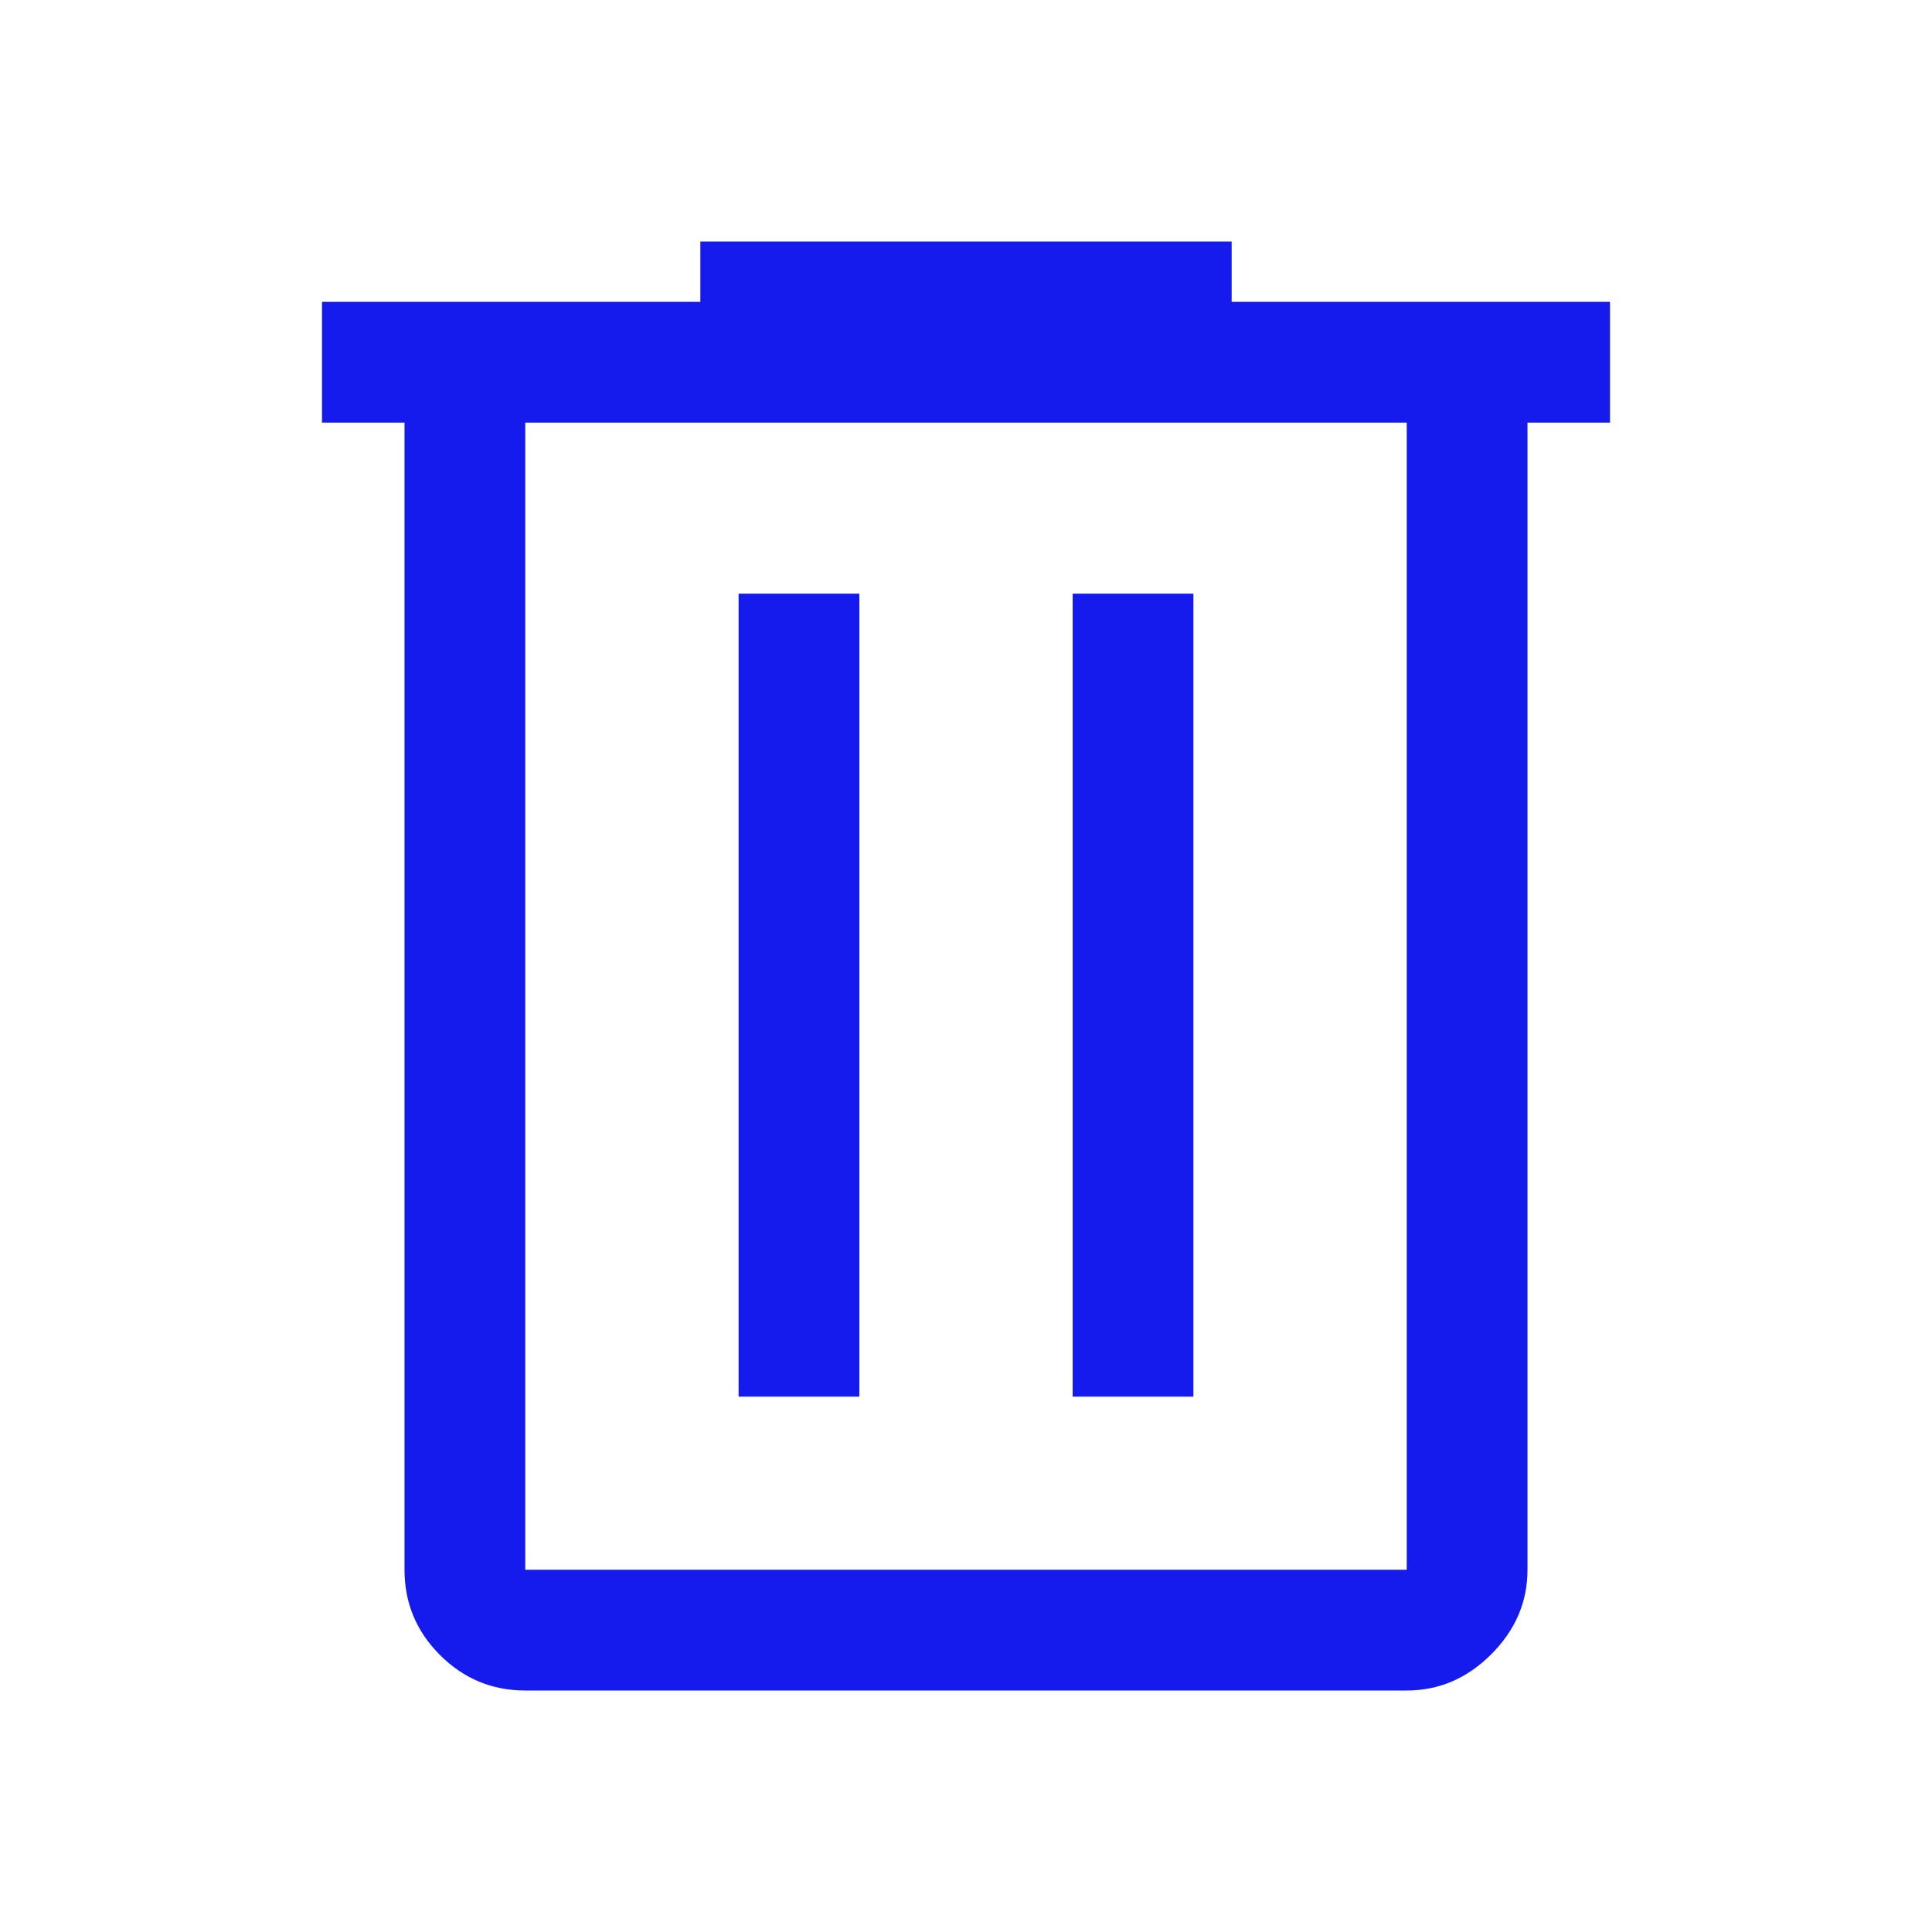
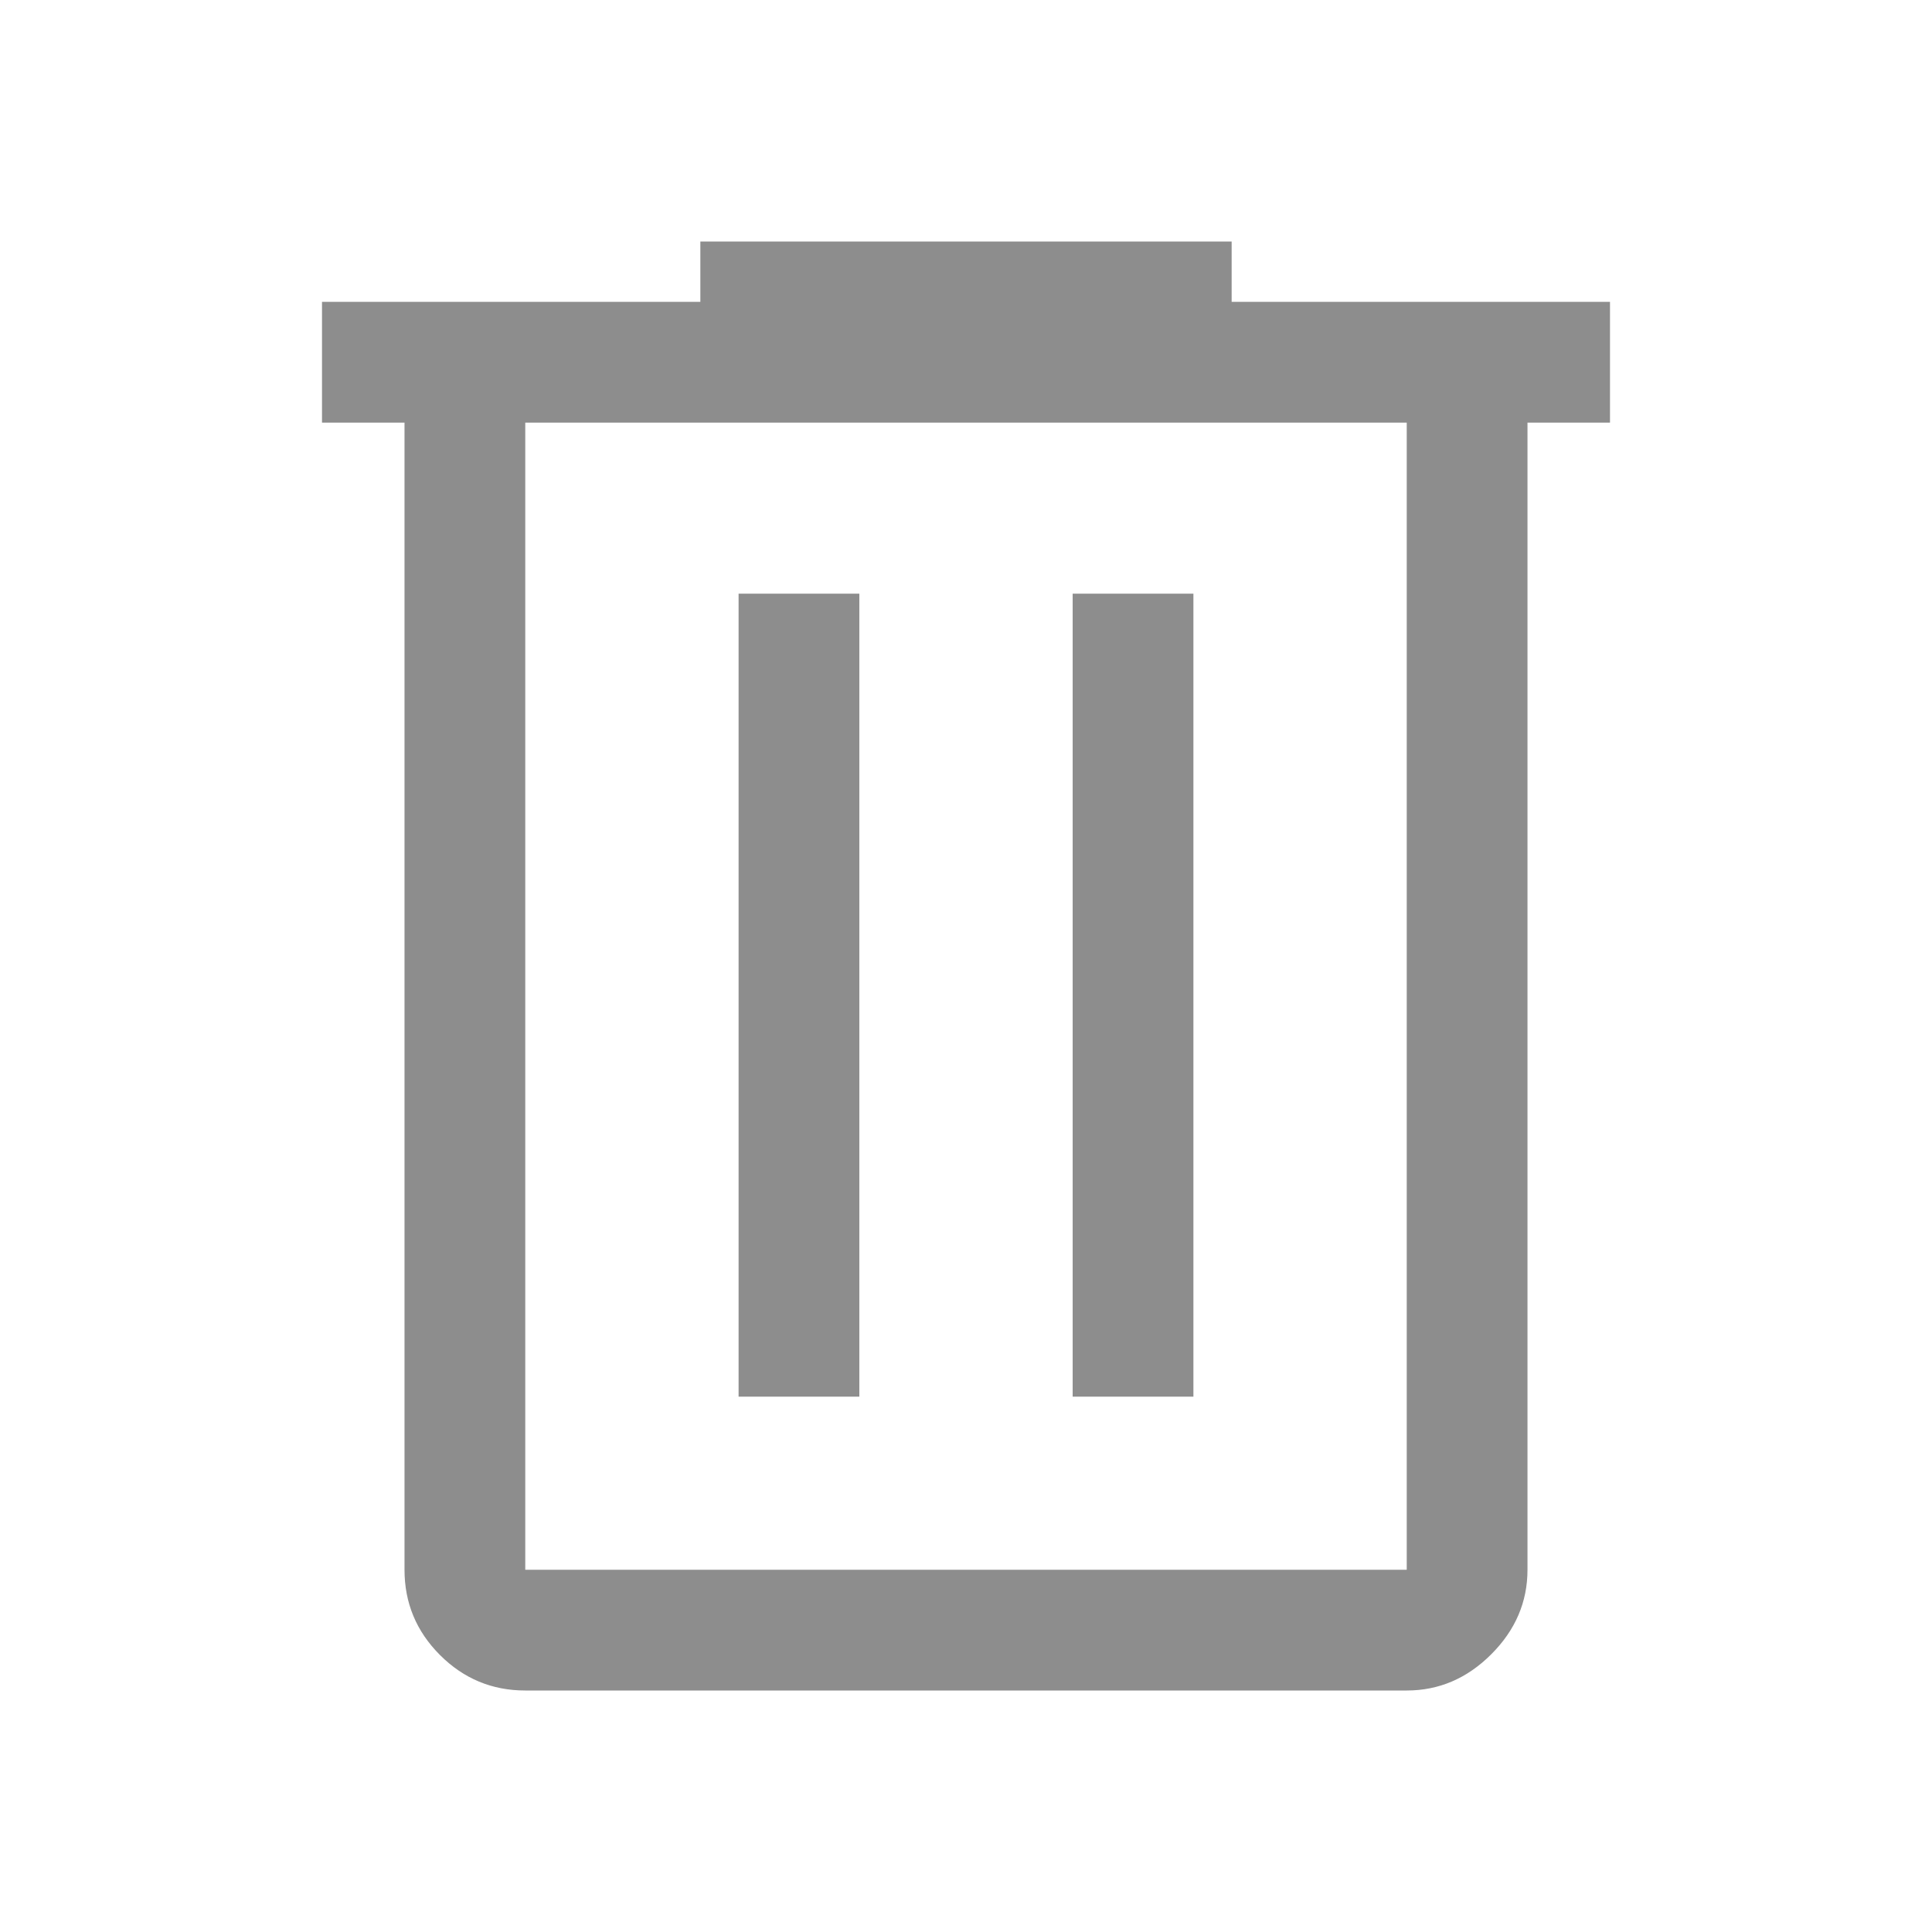
<svg xmlns="http://www.w3.org/2000/svg" height="48" viewBox="0 -960 960 960" width="48">
-   <path d="M261-120q-24.75 0-42.375-17.625T201-180v-570h-41v-60h188v-30h264v30h188v60h-41v570q0 24-18 42t-42 18H261Zm438-630H261v570h438v-570ZM367-266h60v-399h-60v399Zm166 0h60v-399h-60v399ZM261-750v570-570Z" fill="#141bec" />
+   <path d="M261-120q-24.75 0-42.375-17.625T201-180v-570h-41v-60h188v-30h264v30h188v60h-41v570q0 24-18 42t-42 18H261Zm438-630H261v570h438v-570ZM367-266h60v-399h-60v399Zm166 0h60v-399h-60v399ZM261-750v570-570Z" fill="#8d8d8d" />
</svg>
